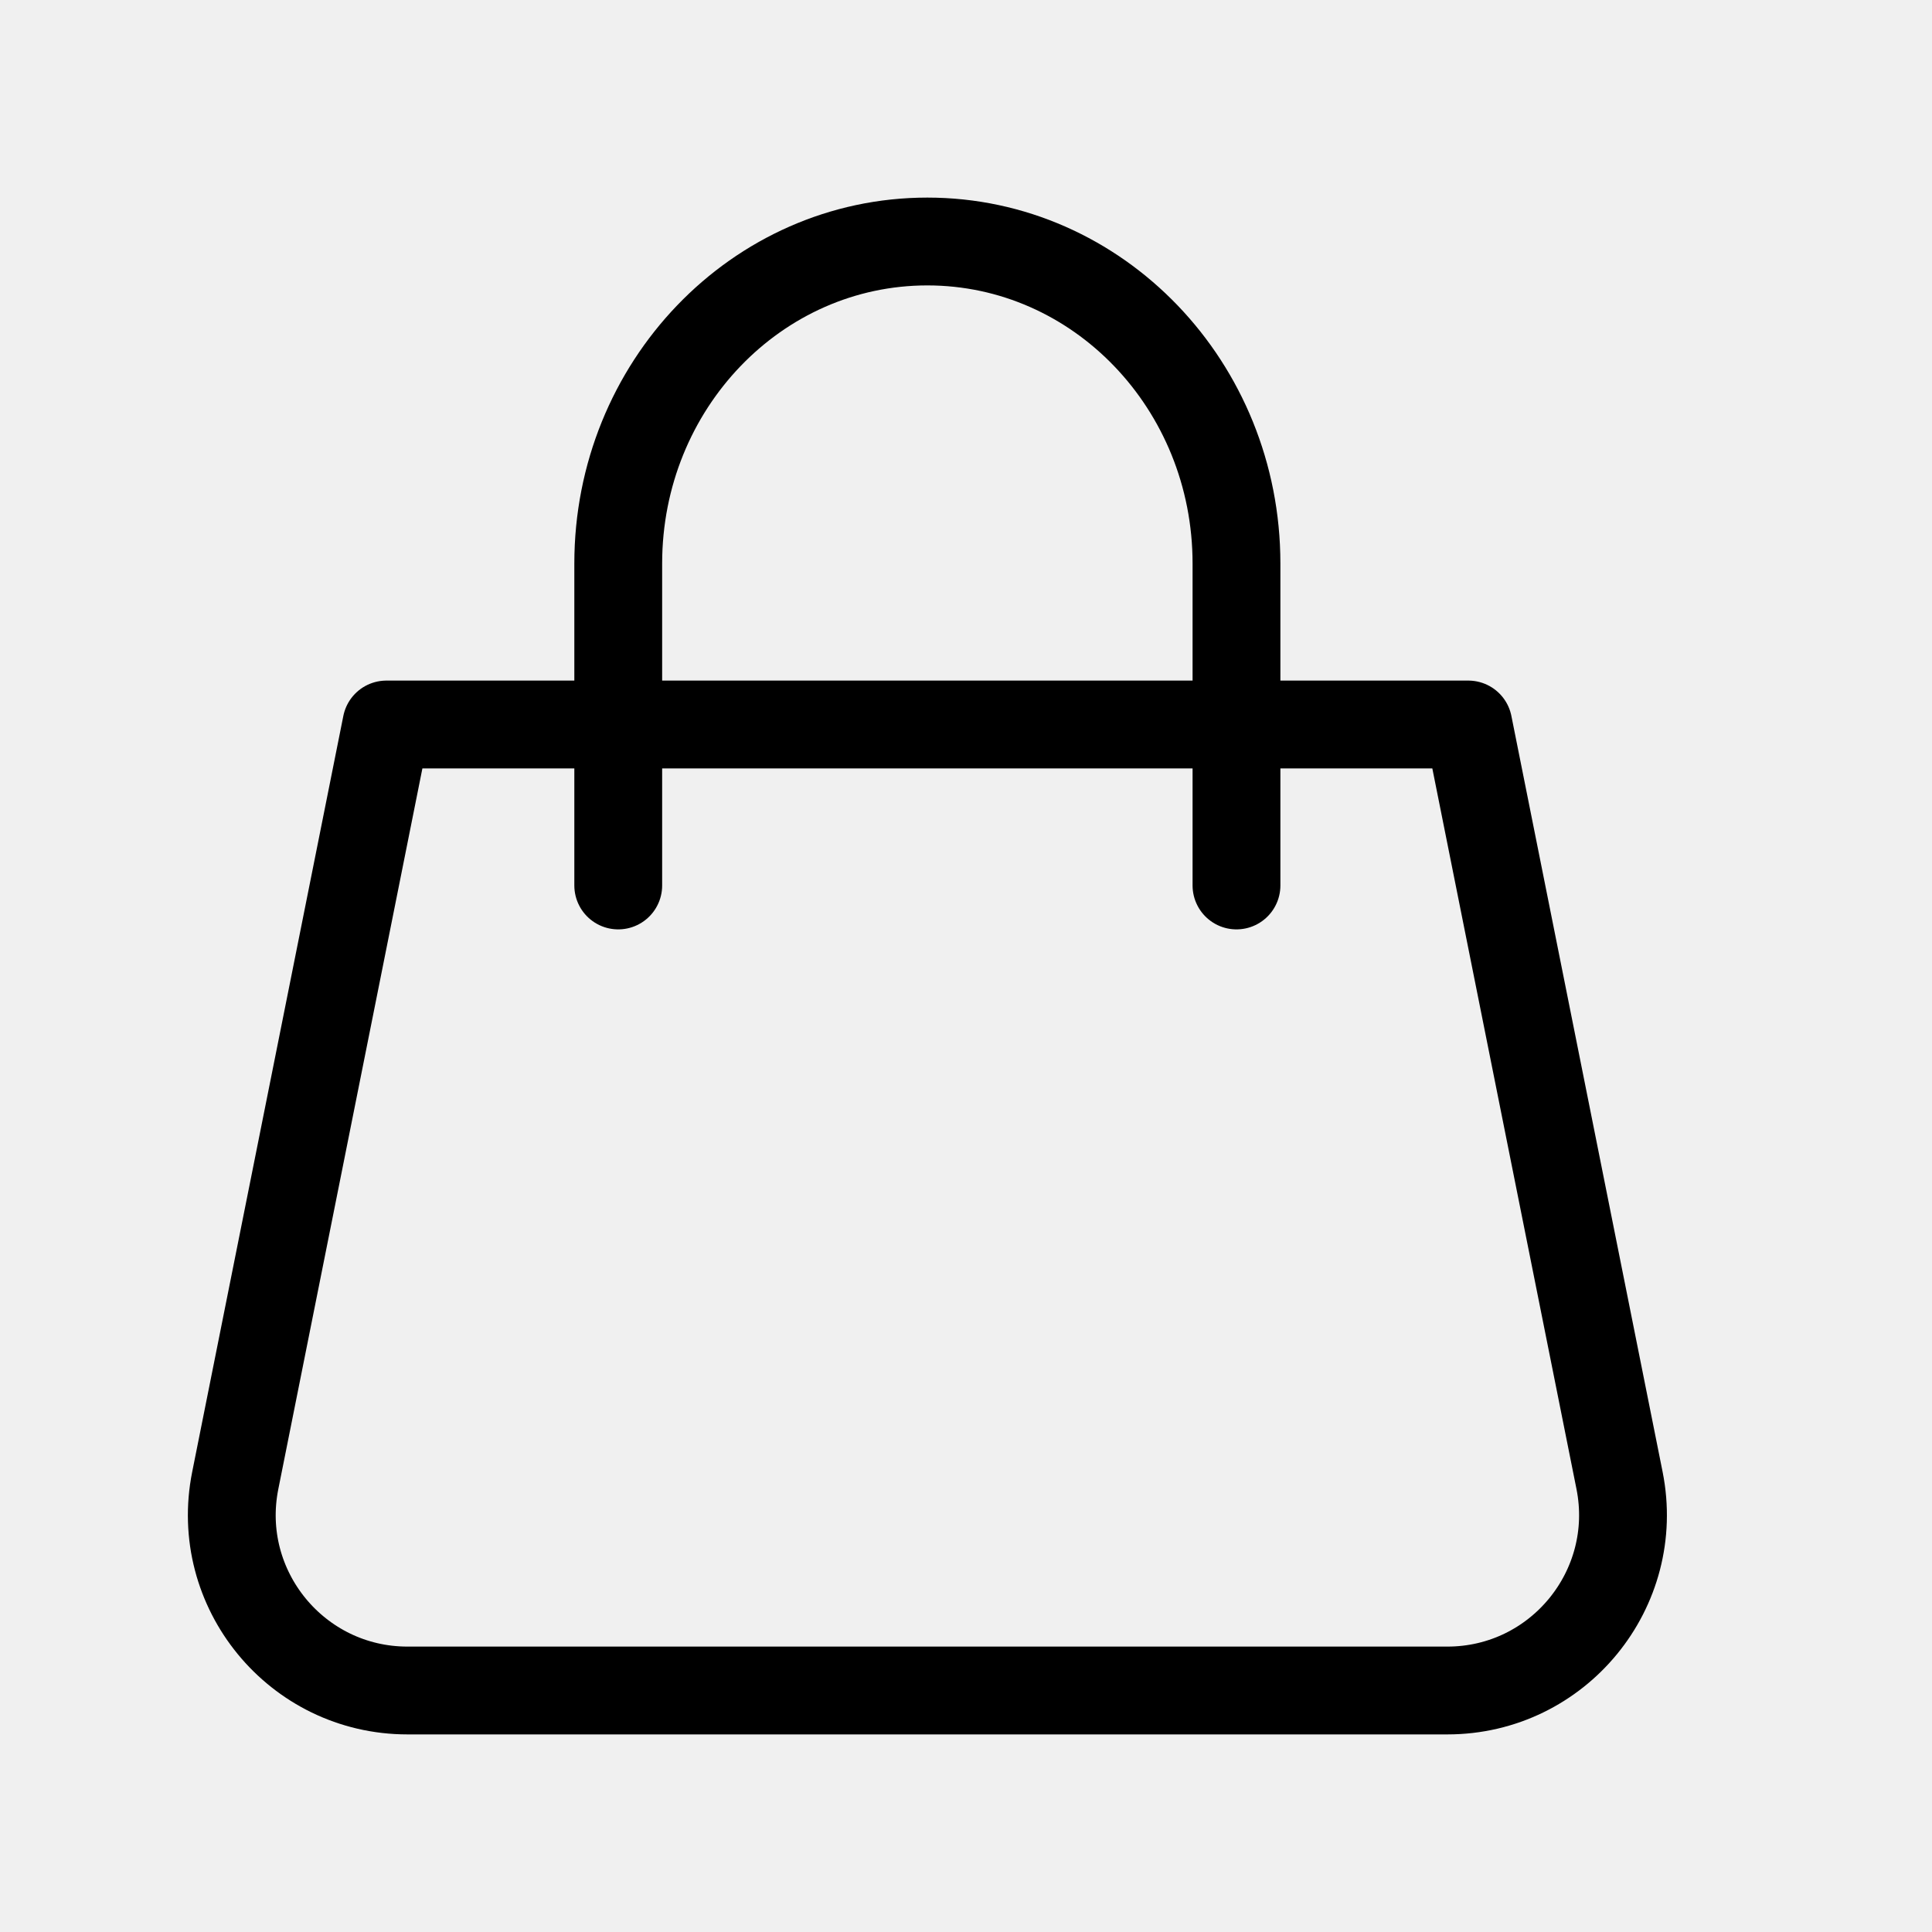
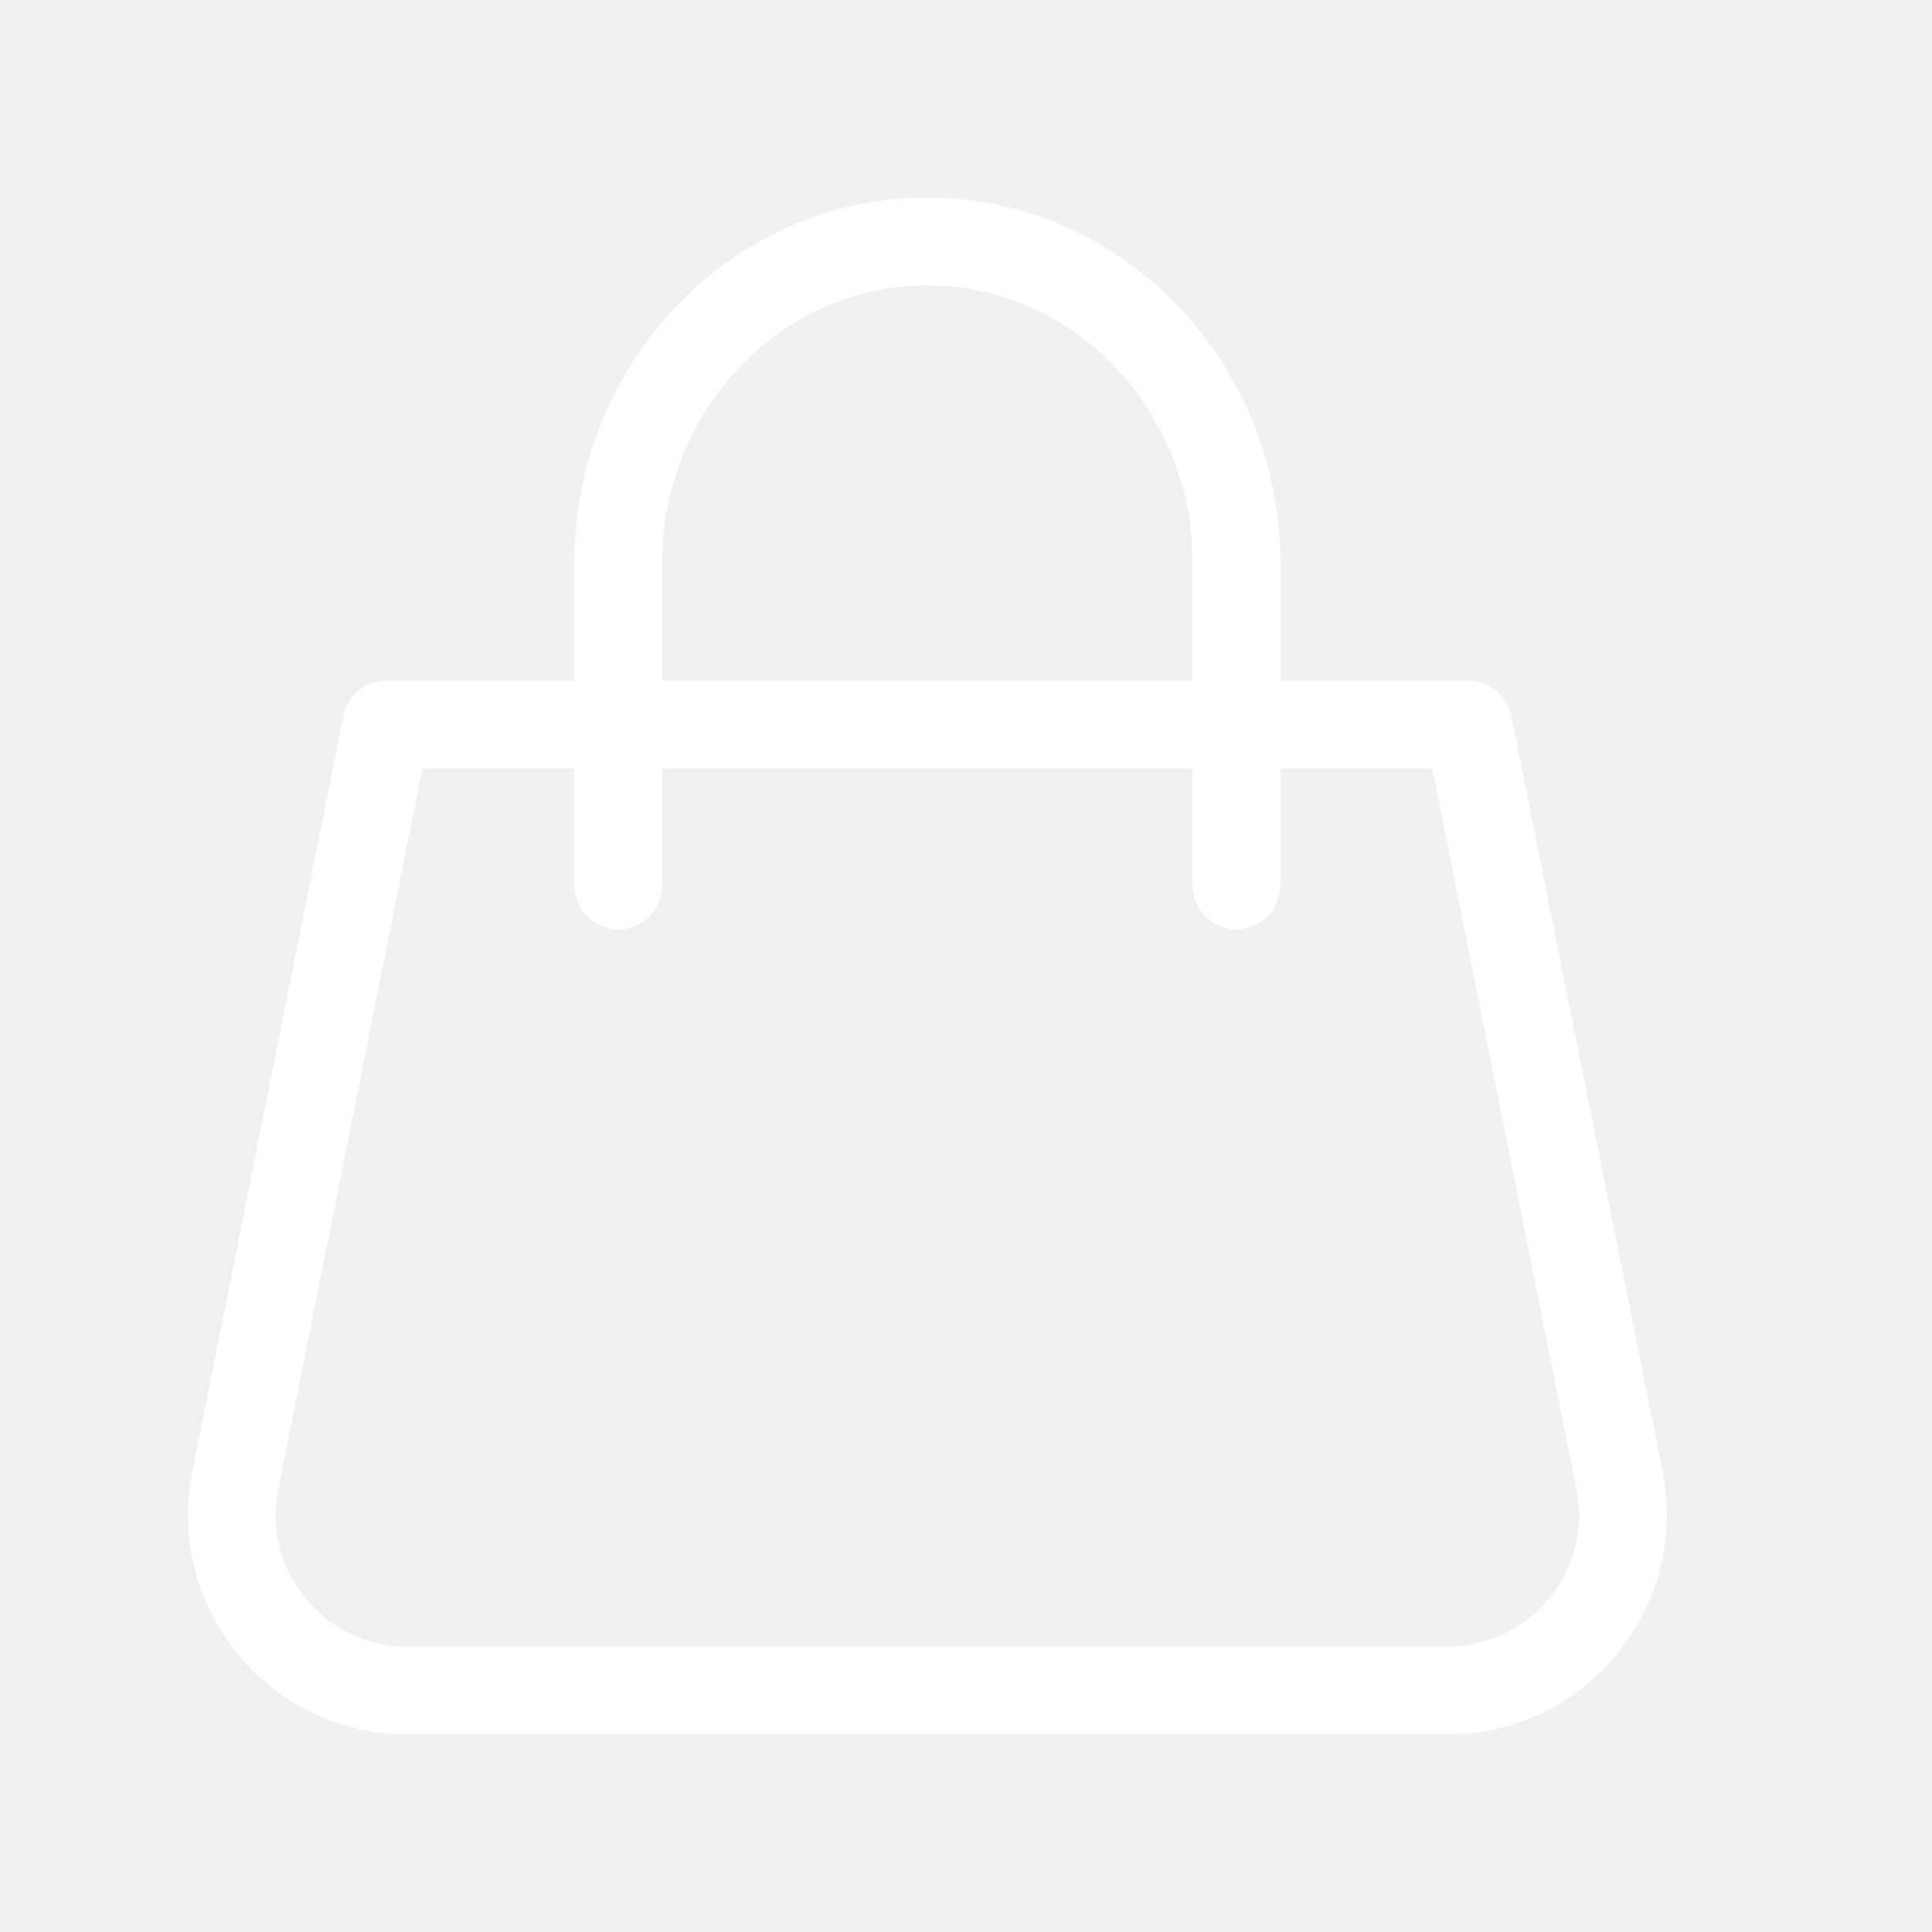
<svg xmlns="http://www.w3.org/2000/svg" width="22" height="22" viewBox="0 0 22 22" fill="none">
-   <path d="M14.08 10.083V6.417C14.08 4.392 12.504 2.75 10.56 2.75C8.616 2.75 7.04 4.392 7.04 6.417V10.083M4.4 8.25H16.72L18.442 16.858C18.689 18.095 17.743 19.25 16.481 19.25H4.64C3.378 19.25 2.431 18.095 2.679 16.858L4.4 8.25Z" stroke="currentColor" stroke-linecap="round" stroke-linejoin="round" />
+   <path d="M14.08 10.083V6.417C14.08 4.392 12.504 2.75 10.56 2.75C8.616 2.75 7.04 4.392 7.04 6.417V10.083M4.4 8.25H16.72L18.442 16.858C18.689 18.095 17.743 19.25 16.481 19.25H4.64C3.378 19.25 2.431 18.095 2.679 16.858L4.4 8.25Z" stroke="white" stroke-linecap="round" stroke-linejoin="round" />
</svg>
